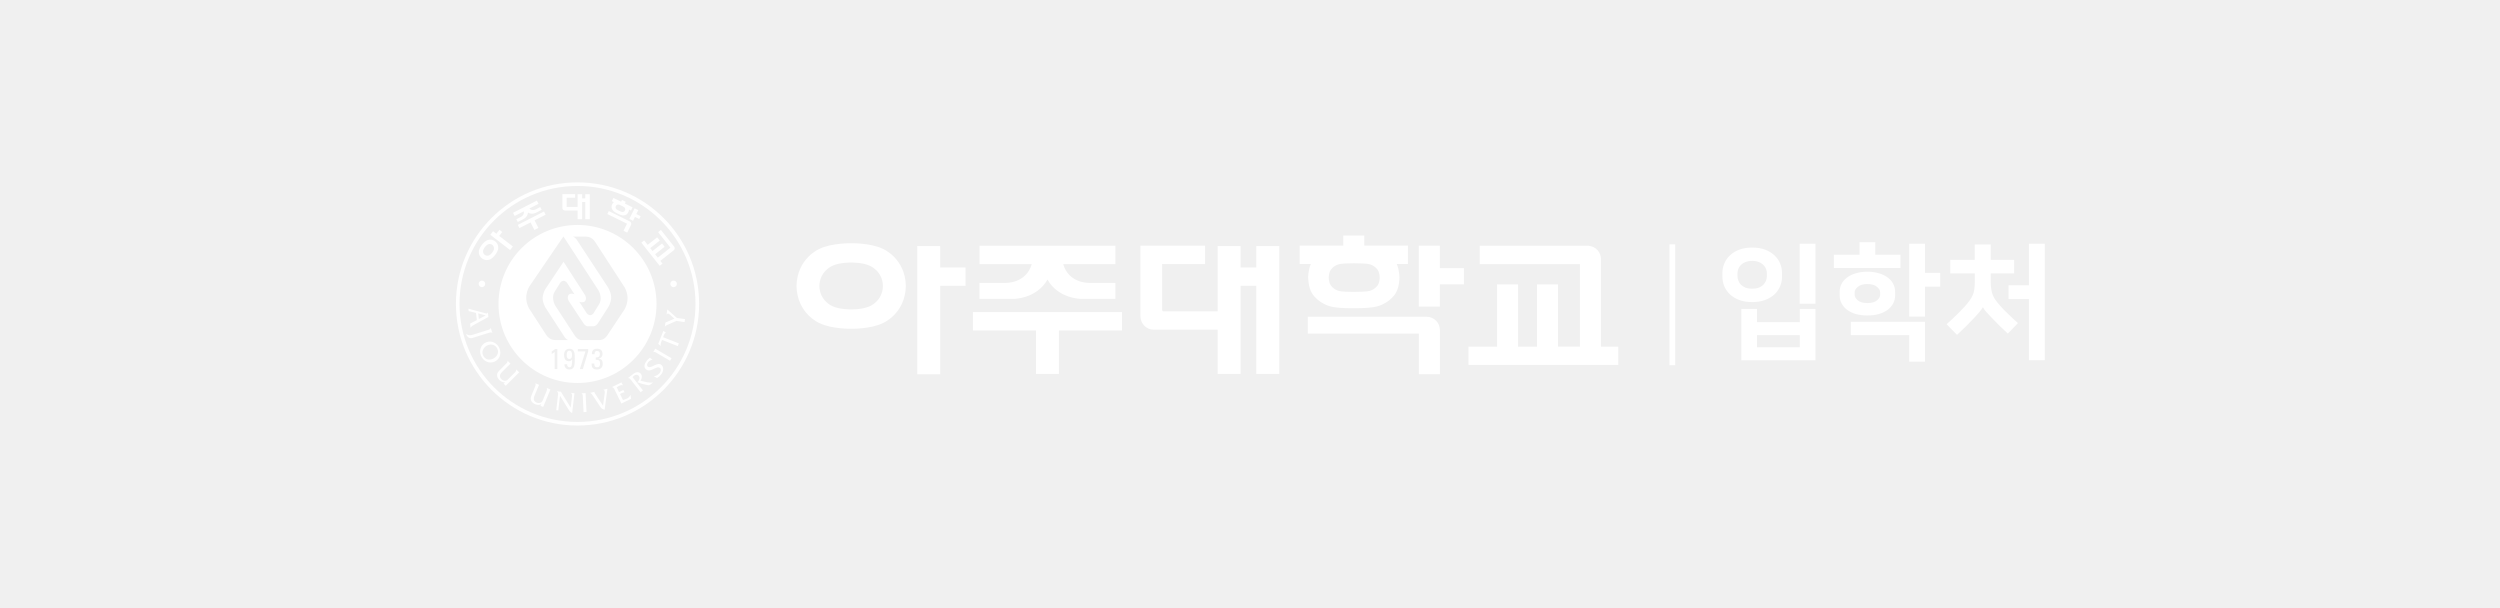
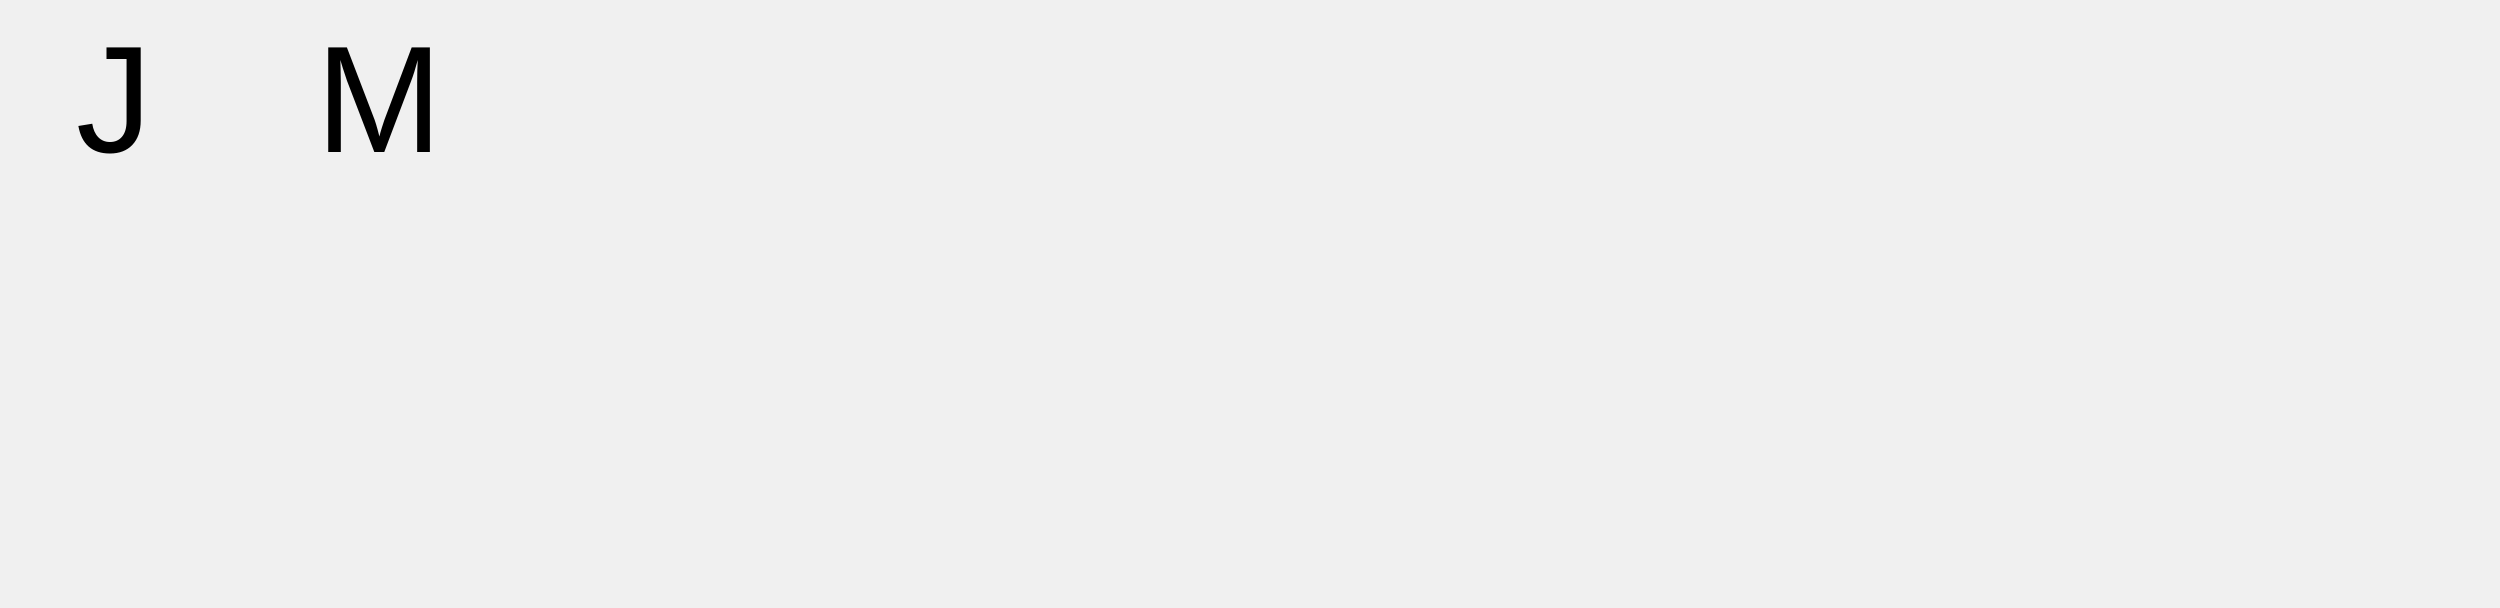
- <svg xmlns="http://www.w3.org/2000/svg" width="329" height="80" fill="none">
-   <path d="M230.591 39.754c-.644 0-1.22-.09-1.715-.277a3.722 3.722 0 01-1.22-.741 3.206 3.206 0 01-.742-1.071 3.356 3.356 0 01-.247-1.266v-.464c0-.442.083-.854.247-1.25.165-.405.412-.764.742-1.071.329-.322.734-.57 1.22-.757.495-.187 1.064-.277 1.715-.277.652 0 1.214.09 1.7.277.495.187.906.442 1.236.757.329.307.577.666.741 1.07.165.397.247.817.247 1.251v.464c0 .442-.082.862-.247 1.266a3.202 3.202 0 01-.741 1.07c-.33.308-.741.555-1.236.742-.486.187-1.048.277-1.7.277zm0-5.421c-.329 0-.621.052-.876.15a1.67 1.67 0 00-.606.381 1.48 1.48 0 00-.345.524 1.653 1.653 0 00-.112.592v.36c0 .194.037.396.112.591.075.195.195.382.345.547.164.157.367.277.606.382.255.09.547.135.876.135.33 0 .614-.045.854-.135a1.623 1.623 0 00.966-.929c.075-.202.112-.397.112-.591v-.36c0-.195-.037-.397-.112-.592a1.38 1.38 0 00-.359-.524 1.565 1.565 0 00-.607-.382 2.26 2.26 0 00-.854-.15zm6.246-2.255h2.074v7.893h-2.074v-7.893zm2.074 8.582v6.755h-9.75V40.66h2.059v1.73h5.632v-1.73h2.059zm-2.059 5.04v-1.595h-5.632V45.7h5.632zm9.937-12.176h3.31v1.745h-8.761v-1.745h3.377v-1.648h2.074v1.648zm6.538 2.389h2.007v1.812h-2.007v3.939h-2.074v-9.586h2.074v3.842-.007zm-9.773 6.44h9.773v5.242h-2.074v-3.49h-7.691V42.36l-.008-.007zm2.195-.839a5.7 5.7 0 01-1.551-.195 3.761 3.761 0 01-1.138-.561 2.586 2.586 0 01-.711-.839 2.197 2.197 0 01-.248-1.018v-.525c0-.36.083-.704.248-1.018.164-.322.404-.592.711-.824.307-.24.689-.427 1.138-.562.45-.142.966-.217 1.551-.217.584 0 1.085.075 1.535.217.464.135.846.322 1.153.562.307.232.547.502.711.824.165.322.248.659.248 1.018v.525c0 .36-.083.703-.248 1.018-.164.322-.404.6-.711.839-.307.232-.689.42-1.153.561-.45.135-.959.195-1.535.195zm0-4.134c-.547 0-.967.12-1.251.36-.285.232-.427.472-.427.726v.33c0 .254.142.502.427.741.284.232.704.345 1.251.345.546 0 .966-.113 1.25-.345.285-.24.427-.487.427-.741v-.33c0-.254-.142-.494-.427-.726-.284-.24-.704-.36-1.25-.36zm10.896-3.182h3.227v-2.03h2.112v2.03h3.078v1.782h-3.078v1.22c0 .323.023.607.067.877.045.262.113.517.195.756.097.232.225.457.382.674.157.217.345.45.562.69.142.164.307.344.494.546.195.187.404.382.607.591.209.195.419.405.629.607l.644.577-1.333 1.385c-.352-.33-.704-.666-1.056-1.003-.352-.352-.682-.69-.989-1.004a24.83 24.83 0 01-.824-.876c-.209-.255-.337-.442-.396-.577h-.03c-.075.157-.24.375-.48.66-.239.284-.501.568-.771.853-.307.322-.629.651-.959.988-.329.33-.726.704-1.183 1.124l-1.37-1.4a33.824 33.824 0 002.441-2.39c.24-.277.442-.524.607-.756a3.93 3.93 0 00.397-.689c.097-.24.164-.487.194-.741.045-.262.068-.562.068-.891V35.98h-3.228v-1.782h-.007zm7.676 3.347h2.688v-5.467h2.089V47.4h-2.089v-8.043h-2.688v-1.812zm-44.618-5.392h.749V48.06h-.749V32.153zm-95.976.225h-3.018V49.25h3.018V37.612h3.34v-2.41h-3.34v-2.824zm41.6 2.823h-2.067v-2.823h-3.018v8.59h-7.196l-.113-.143v-6.073h5.654v-2.419h-8.507v9.286c0 .974.786 1.767 1.745 1.767h8.417v5.827h3.018v-11.6h2.067v11.6h3.026V32.378h-3.026V35.2zm24.159-2.868h-2.771v8.02h2.771v-2.935h3.168V35.29h-3.168v-2.958zm-61.445 11.158h8.297v5.722h3.018V43.49h8.298v-2.419h-19.613v2.42zm9.81-6.695c1.438 2.554 4.463 2.539 4.463 2.539h4.471V37.23h-3.43s-2.696.105-3.437-2.472h6.867V32.34H128.91v2.42h6.867c-.742 2.568-3.438 2.47-3.438 2.47h-3.437v2.105h4.478s3.026.007 4.464-2.539h.007zm72.835 8.815V34.1a1.74 1.74 0 00-1.587-1.745v-.014h-14.364v2.418h13.188v10.852h-2.891v-8.186h-2.763v8.193h-2.494v-8.193h-2.763v8.193h-3.759v2.411h19.71v-2.411h-2.277v-.008zm-94.492-12.859c-1.633-.8-4.179-.741-4.179-.741s-2.546-.052-4.179.741c0 0-2.935 1.221-3.018 4.883.083 3.67 3.018 4.883 3.018 4.883 1.625.8 4.179.748 4.179.748s2.546.053 4.179-.748c0 0 2.935-1.221 3.018-4.883-.083-3.67-3.018-4.883-3.018-4.883zm-1.753 7.556c-.951.435-2.426.412-2.426.412s-1.483.023-2.434-.411c0 0-1.707-.667-1.752-2.674.045-2 1.752-2.673 1.752-2.673.944-.435 2.434-.412 2.434-.412s1.475-.023 2.426.412c0 0 1.708.673 1.753 2.673-.045 2.007-1.753 2.674-1.753 2.674zm75.052 3.138c0-.966-.771-1.752-1.73-1.76h-15.659v2.217h14.618v5.34h2.771v-5.797zm-17.336-6.912s0 1.288.517 2.082c0 0 .666 1.16 2.239 1.655.786.247 1.827.292 3.25.292s2.456-.052 3.242-.292c1.573-.494 2.247-1.655 2.247-1.655.517-.794.517-2.082.517-2.082s0-1.003-.36-1.79h1.476v-2.419h-5.744V31h-2.764v1.325h-5.743v2.42h1.475c-.36.786-.36 1.79-.36 1.79h.008zm9.174.966s-.307.54-1.041.772c-.367.112-1.461.142-2.12.142s-1.67-.023-2.029-.142c-.734-.233-1.041-.772-1.041-.772-.24-.374-.24-.966-.24-.966s0-.599.24-.973c0 0 .307-.54 1.041-.772.367-.12 1.37-.142 2.029-.142.659 0 1.76.023 2.12.142.734.232 1.041.772 1.041.772.239.374.239.973.239.973s0 .6-.239.966zM71.59 27.835l-3.446 1.76.214.421 1.46-.747.507.995.53-.27-.507-.995 1.457-.743-.214-.421zm-2.102.138c.48.311 1.01.041 1.01.041l.784-.402-.187-.364-.605.308s-.462.26-.822-.12l1.205-.616-.218-.42-3.138 1.603.214.42 1.205-.615c.097.514-.383.736-.383.736l-.605.307.188.365.785-.402s.533-.267.56-.841h.007zm-3.762 2.268l-.401.522-.436-.334-.364.469 2.606 2.009.364-.473-1.799-1.386.402-.518-.372-.289zM64.04 31.65c-.319.161-.62.563-.62.563s-.315.39-.386.74c0 0-.165.604.39 1.051.579.424 1.12.109 1.12.109.319-.161.619-.563.619-.563s.315-.39.387-.74c0 0 .165-.604-.394-1.055-.575-.424-1.12-.109-1.12-.109l.004.004zm.958 1.171c-.045.2-.23.428-.23.428s-.176.237-.356.33c0 0-.308.188-.623-.044-.304-.248-.203-.593-.203-.593.045-.2.23-.428.23-.428s.172-.233.352-.33c0 0 .308-.189.623.044.304.248.203.593.203.593h.004zm12.021-7.262v.548h-.41v-.548h-.596v1.674h-1.42l-.022-.026v-1.186h1.115v-.47h-1.678v1.81c0 .191.154.345.345.345h1.66v1.138h.597V26.58h.409v2.264h.597v-3.285h-.597zm9.882 8.77l1.754-1.386s.004-.003.007-.003a.345.345 0 00.075-.459L86.98 30.26l-.368.293 1.615 2.042-1.66 1.314-.353-.447 1.25-.99-.337-.429-1.254.995-.305-.387 1.255-.99-.338-.429-1.254.991-.458-.582-.372.293 2.414 3.049.368-.293-.278-.353-.004-.007zm-2.594-5.884l-.563-.274.255-.518-.488-.24-.69 1.404.487.24.252-.514.563.278.184-.376zM83.042 29.6a.343.343 0 00-.154-.459l-2.771-1.366-.192.39 2.587 1.273-.458.935.488.24.5-1.01V29.6zm-2.475-2.72s-.113.226-.086.41c0 0 .018.262.251.484.117.113.3.21.548.334.252.124.44.207.597.233a.82.82 0 00.54-.094c.162-.098.271-.32.271-.32s.087-.176.09-.345l.263.128.207-.424-1.014-.5.113-.232-.488-.24-.117.232-1.014-.5-.21.421.263.132a.949.949 0 00-.218.281h.004zm1.54.97s-.102.067-.252.044c-.075-.011-.27-.105-.387-.161-.116-.057-.293-.147-.345-.2a.376.376 0 01-.117-.225c-.011-.086.041-.191.041-.191s.053-.105.128-.15c0 0 .102-.068.252-.045.075.01.255.093.371.154.117.056.308.157.365.21.109.105.116.225.116.225a.402.402 0 01-.041.192s-.053.105-.128.15l-.004-.004zM62.751 42.128l-.109-.95-.968-.237-.038-.323 2.212.601c.142.038.308.09.341-.098h.015l.068.594-1.84 1.006c-.206.113-.405.203-.503.432l-.064-.567.886-.462v.004zm1.172-.62l-.992-.263.087.74.905-.477zm.195 1.952c.166-.049.436-.113.447-.32h.015l.218.688h-.015c-.124-.154-.38-.05-.544 0l-2.05.642c-.383.12-.68-.053-.856-.5v-.018c.364.221.574.199.964.075l1.825-.575-.004.008zm.946 4.145c-.713.293-1.475-.083-1.764-.78-.286-.696-.03-1.484.687-1.78.664-.275 1.46.07 1.745.814.308.736-.037 1.483-.668 1.746zm-.882-2.174c-.492.203-.849.759-.623 1.307.221.533.747.71 1.269.495.51-.21.87-.743.642-1.295-.222-.544-.759-.725-1.288-.507zm2.099 5.057l.176-.176c-.274.037-.555-.116-.743-.304-.176-.177-.311-.42-.3-.672.015-.297.199-.47.39-.665l.714-.717c.12-.12.334-.297.262-.492l.398.394-.386.376-.714.717c-.356.357-.371.672-.094.95.15.15.365.24.579.203.139-.023.202-.09.3-.188l.803-.807c.12-.12.33-.3.263-.5l.398.398-.386.376-1.382 1.385-.274-.27-.004-.008zm4.851 2.922l.09-.222c-.236.14-.56.105-.803.004-.233-.098-.447-.27-.533-.507-.102-.281 0-.514.105-.762l.386-.935c.064-.158.196-.402.053-.56l.514.215-.214.492-.386.934c-.192.466-.087.763.274.913a.666.666 0 00.612-.034c.12-.075.154-.165.206-.29l.436-1.054c.064-.158.191-.406.052-.563l.518.218-.213.495-.744 1.799-.357-.147.004.004zm4.408-1.168l-.244 2.11c-.26-.12-.36-.259-.5-.492l-1.1-1.787-.225 1.938-.27-.03.229-1.983c.026-.21.041-.36-.14-.492v-.015l.549.064c.008.053.023.071.045.105l.045.083 1.175 1.896.165-1.427c.023-.21.045-.375-.139-.51l.47.052-.06.488zm1.258 1.994l-.098-1.96c-.007-.172.004-.45-.191-.518l.552-.026.026.522.098 1.96-.383.019-.004.004zm11.379-6.759l-1.69-.994c-.15-.09-.375-.252-.536-.124l.281-.477.45.266 1.69.995-.195.334zm-8.624 4.479c.038-.285.09-.616-.157-.653v-.015l.544-.132-.371 2.771c-.297-.109-.39-.12-.564-.383l-.916-1.378c-.112-.172-.221-.371-.413-.458v-.015l.533-.127.008.044c.019.083.131.245.18.32l.965 1.464.188-1.442.004.004zm1.987.674l-.627-1.285c-.075-.154-.177-.413-.38-.394l-.007-.011 1.089-.533c.056-.027.12-.045.154-.094h.01l.196.394h-.011c-.165-.064-.312-.011-.47.068-.12.056-.236.12-.334.191l.308.635.406-.2a.35.35 0 00.139-.093h.01l.177.356h-.007c-.102-.067-.244.008-.35.057l-.25.124.393.807.455-.173a.937.937 0 00.53-.507l.01-.007.064.522-1.269.62-.229-.481-.007.003zm2.76-1.015l-1.202-1.539c-.11-.139-.256-.372-.45-.308l-.008-.011.71-.556c.401-.315.78-.274.994 0 .207.263.135.65-.064.898l.853.202c.248.057.555.064.807.042l-.274.214c-.162.124-.285.161-.462.12l-.717-.165-.6-.207c.21-.221.4-.548.183-.83-.169-.214-.45-.195-.646-.03a2.087 2.087 0 00-.184.18l1.37 1.754-.303.236h-.008zm1.572-4.269a.849.849 0 00-.56.308c-.138.166-.247.428-.044.597.401.33 1.224-.683 1.764-.236.316.255.338.826-.037 1.28-.147.18-.32.334-.519.45l-.435-.213c.293-.053.582-.214.77-.44.139-.169.244-.503.037-.668-.458-.375-1.201.698-1.825.188-.367-.304-.198-.796.098-1.153a1.96 1.96 0 01.42-.383l.331.274v-.004zm4.22-4.96l-1.074-.154-1.092.477c-.18.075-.312.131-.44.296l.083-.56 1.183-.506-.631-.567c-.083-.079-.252-.188-.383.004h-.015l.094-.657 1.258 1.122 1.073.154-.056.383v.008zm-3.466 2.874l.35.27v-.011c-.057-.146-.03-.323.026-.473l.124-.312 2.068.815.14-.36-2.07-.815.124-.316c.045-.116.12-.251.26-.247v-.012l-.35-.259-.675 1.72h.003z" fill="#fff" />
-   <path d="M75.994 24C67.164 24 60 31.164 60 39.99 60 48.819 67.164 56 75.994 56c8.831 0 16.01-7.164 16.01-16.01 0-8.845-7.168-15.99-16.01-15.99zm0 31.527c-8.567 0-15.52-6.953-15.52-15.536 0-8.583 6.953-15.518 15.52-15.518 8.568 0 15.533 6.954 15.533 15.518s-6.954 15.536-15.533 15.536z" fill="#fff" />
-   <path d="M63.856 37.358a.432.432 0 11-.864 0 .432.432 0 01.864 0zm25.22 0a.432.432 0 11-.864 0 .432.432 0 01.864 0z" fill="#fff" />
-   <path fill-rule="evenodd" clip-rule="evenodd" d="M86.398 39.995A10.4 10.4 0 0175.994 50.4c-5.748 0-10.392-4.655-10.392-10.404a10.386 10.386 0 0110.392-10.392c5.74 0 10.404 4.655 10.404 10.392zm-12.25-8.877l-4.363 6.398s-1.06 1.318-.184 3.041l2.275 3.507s.39.69 1.19.69h1.709s-.27-.104-.44-.348L71.797 40.5s-.413-.664-.383-1.337c0 0 .026-.59.372-1.148l2.376-3.567 2.816 4.363s.32.476-.018.86c0 0-.207.213-.721.048l.983 1.517s.177.244.47.244c0 0 .206 0 .402-.233l.728-1.182s.533-.703-.026-1.795l-4.649-7.153zm7.906 9.8l-2.162 3.258h-.008c-.383.594-.972.579-.972.579H76.55c-.526 0-.886-.556-.886-.556l-2.628-4.036c-.56-1.096-.026-1.798-.026-1.798l.732-1.18c.195-.232.401-.232.401-.232.29 0 .466.244.466.244l.984 1.517c-.515-.17-.721.045-.721.045-.338.383-.019.86-.019.86l1.952 2.954s.207.33.488.36h.856s.248-.007.485-.31l1.415-2.209c.35-.559.376-1.148.376-1.148.079-.706-.47-1.54-.47-1.54L75.86 31.49a1.074 1.074 0 00-.44-.35h1.71c.799 0 1.19.695 1.19.695l3.92 6.041c.874 1.724-.185 3.041-.185 3.041zm-8.707 7.648h-.349V46.32l-.394.266v-.334c.086-.038.338-.229.443-.315h.3v2.628zm1.581.061c.71 0 .71-.676.71-1.363h.004v-.032c0-.694 0-1.335-.71-1.335-.35 0-.702.218-.702.808 0 .72.402.83.604.83.203 0 .368-.064.45-.248h.008c0 .675-.022 1.047-.36 1.047-.225 0-.3-.199-.3-.394h-.35c-.01.417.252.687.646.687zm0-1.386c-.304 0-.353-.281-.353-.544 0-.236.053-.544.353-.544s.353.308.353.544c0 .26-.049.544-.353.544zm1.114-1.303h1.363v.304l-.702 2.328h-.394l.736-2.328h-1.003v-.304zm2.899.66c0 .339-.222.463-.537.436l-.004.004v.308c.41 0 .567.09.567.514 0 .278-.086.473-.401.473-.316 0-.357-.229-.36-.488h-.35v.03c-.004.19-.014.751.68.751.506 0 .78-.247.78-.758 0-.398-.131-.616-.544-.672v-.008l.022-.006c.16-.043.496-.133.496-.606 0-.462-.266-.683-.713-.683-.492 0-.706.274-.68.72h.35c-.004-.21.04-.427.33-.427.259 0 .364.172.364.413z" fill="#fff" />
+ <svg xmlns="http://www.w3.org/2000/svg" width="329" height="80" viewBox="0 0 329 80">
+   <style>
+     .text {
+       font-family: "Helvetica Neue", Arial, sans-serif;
+       font-size: 20px;
+       fill: black;
+       font-weight: 400;
+       letter-spacing: 8px;
+     }
+   </style>
+   <text x="10" y="20" class="text">J M</text>
</svg>
